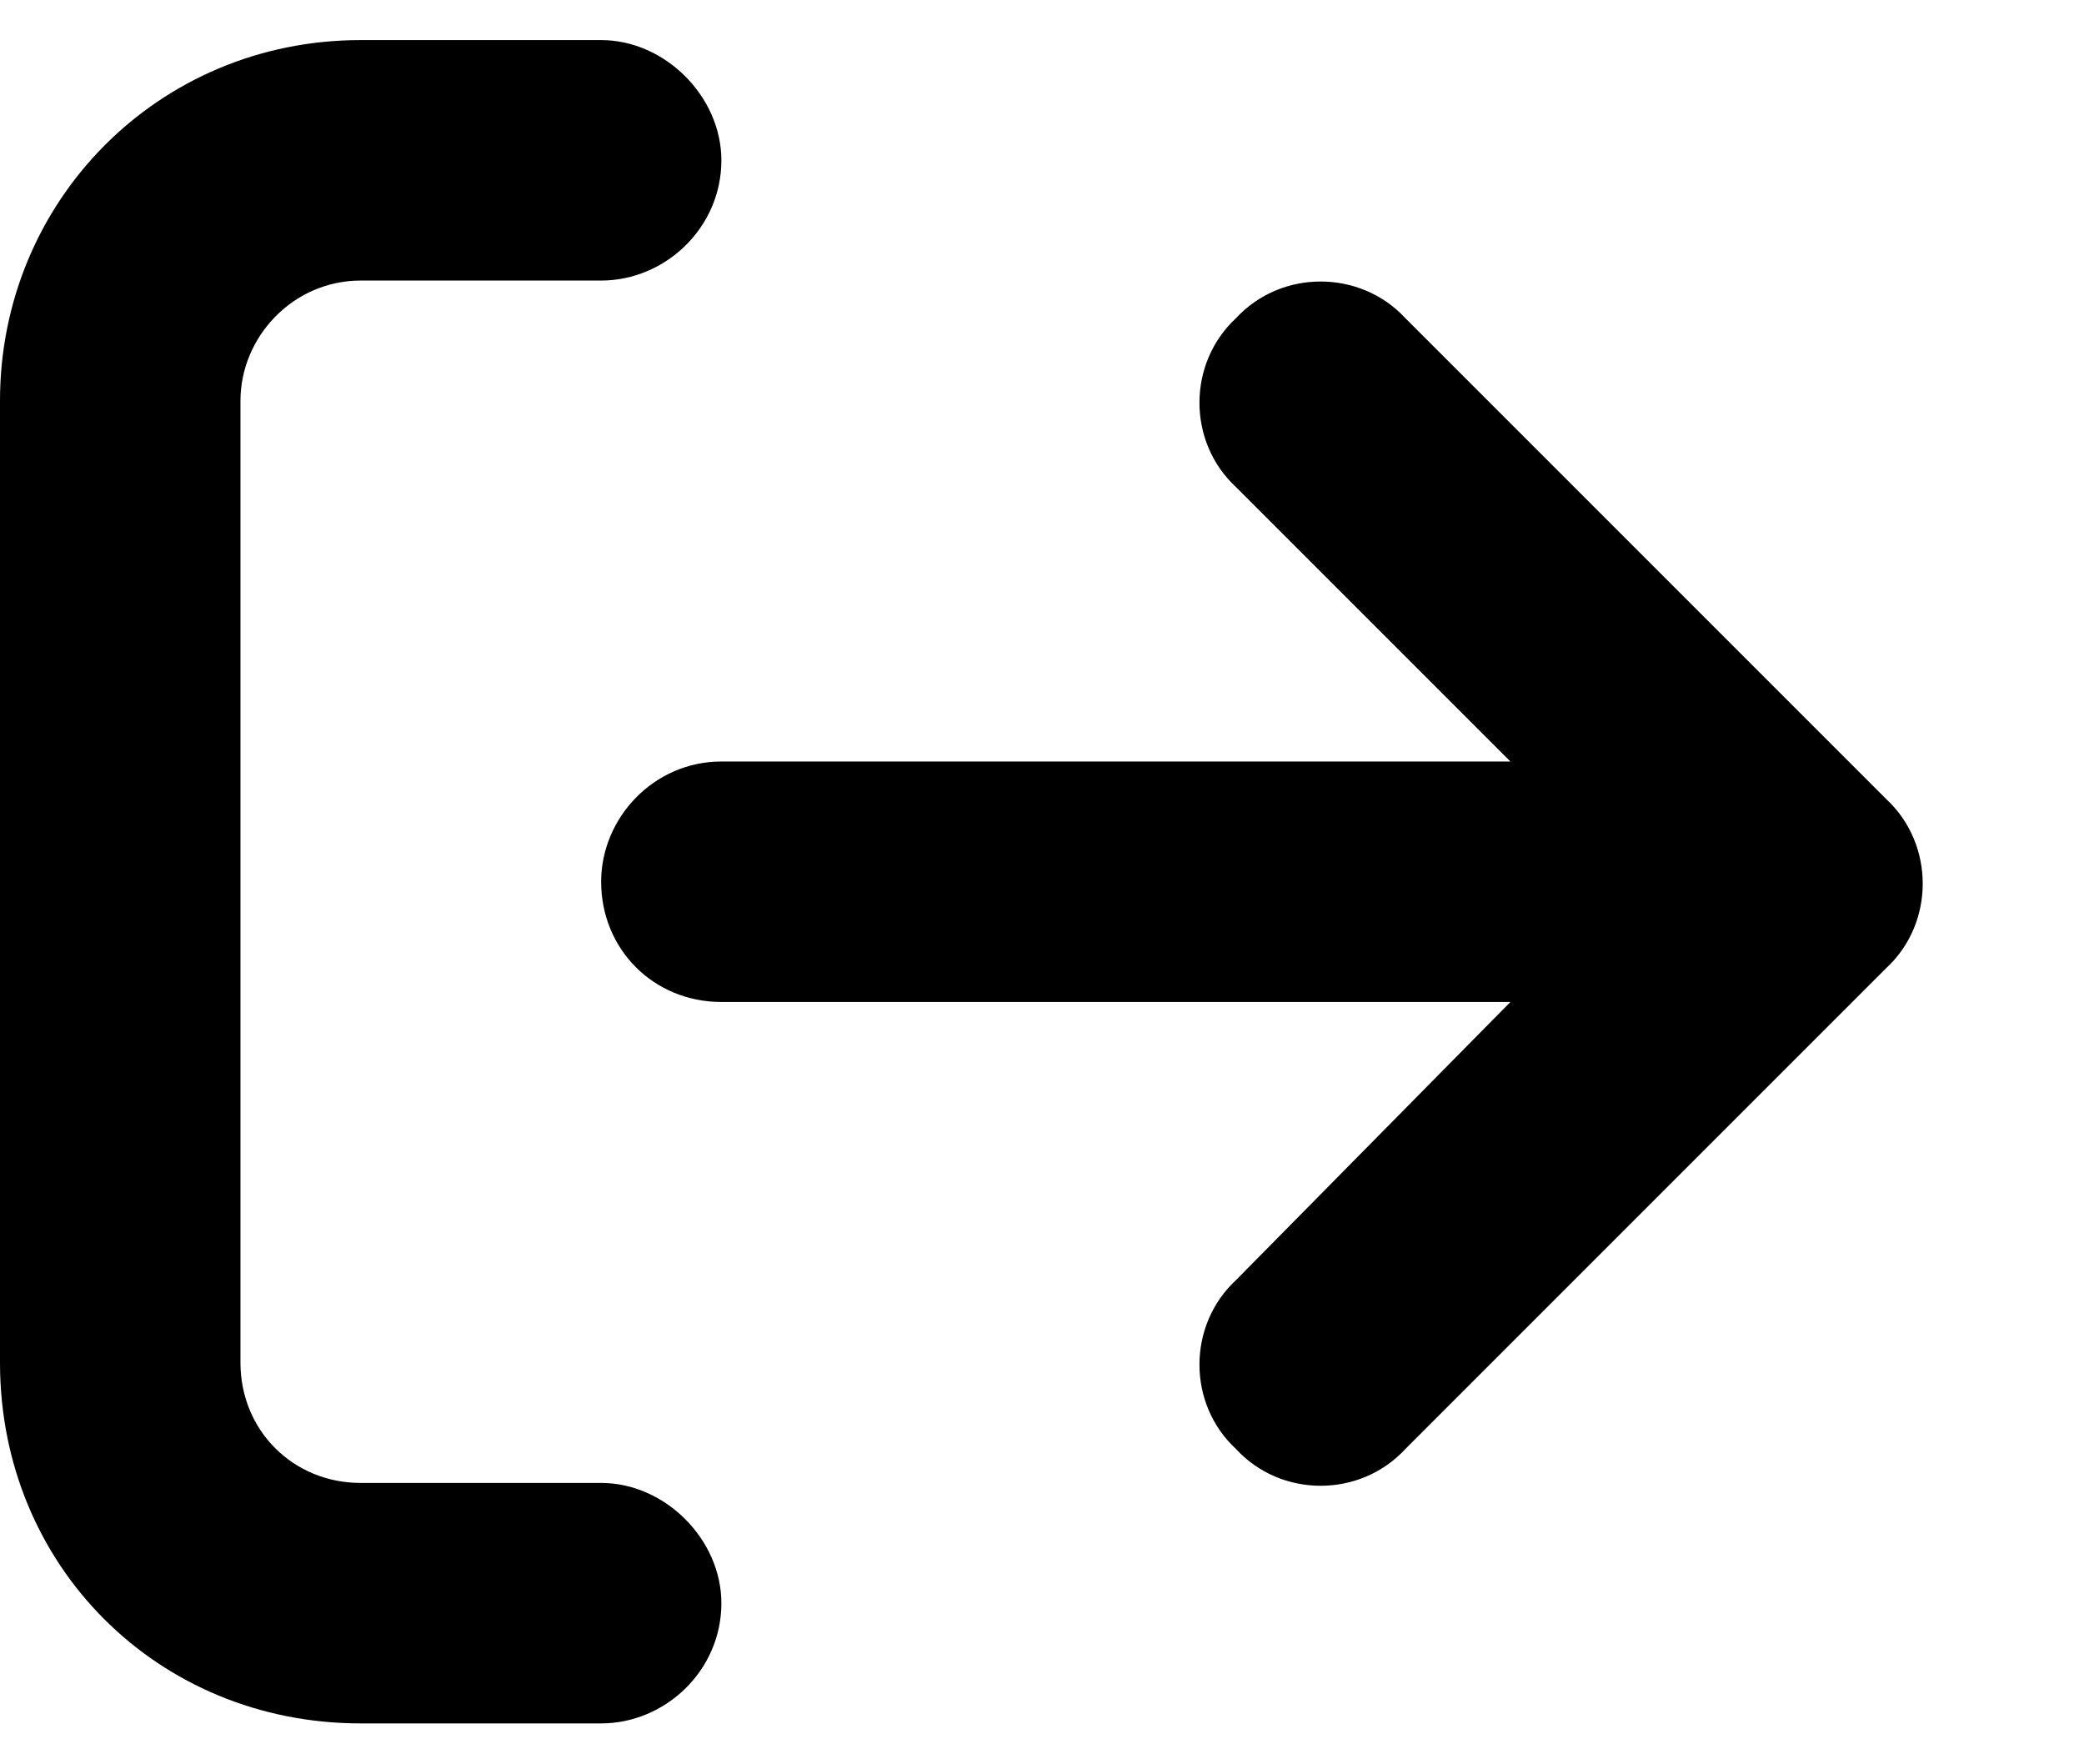
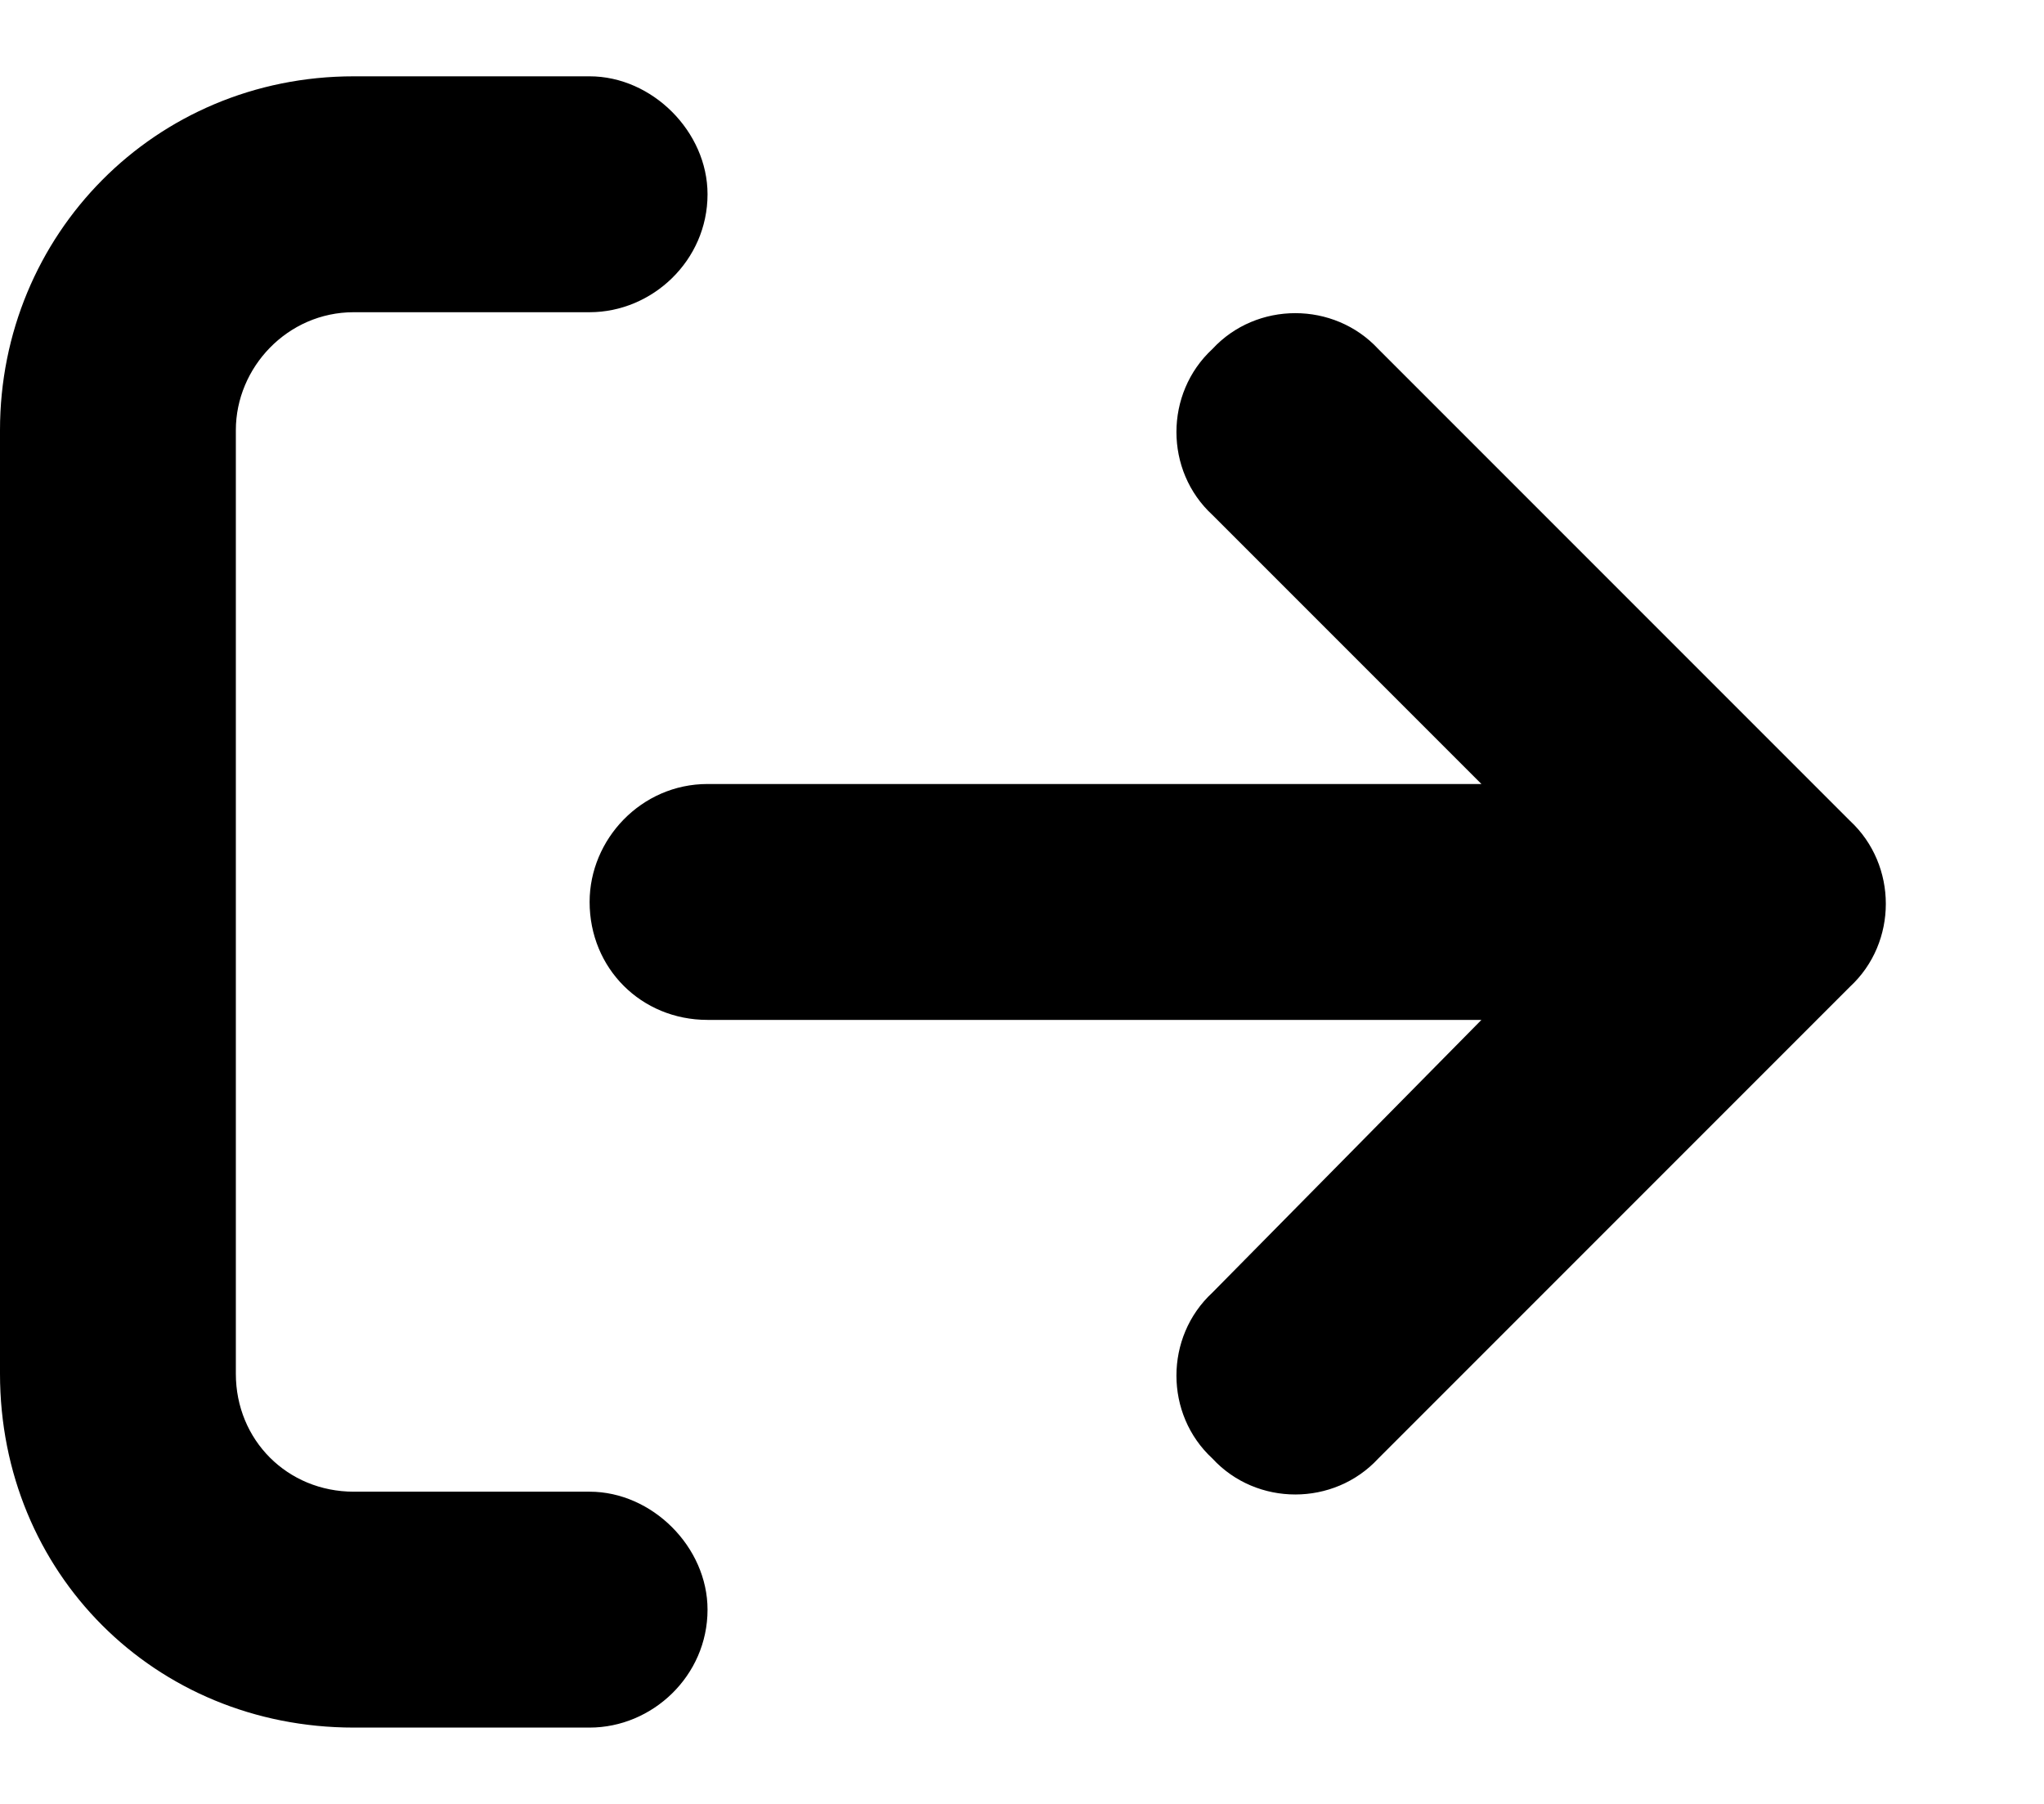
- <svg xmlns="http://www.w3.org/2000/svg" width="3.75vw" height="3.75vw" viewBox="0 0 13 11" fill="none">
+ <svg xmlns="http://www.w3.org/2000/svg" width="17" height="15" viewBox="0 0 13 11" fill="none">
  <path d="M3.75 9.25H2.25C1.828 9.25 1.5 8.922 1.5 8.5V2.5C1.5 2.102 1.828 1.75 2.25 1.75H3.75C4.148 1.75 4.5 1.422 4.5 1C4.5 0.602 4.148 0.25 3.75 0.25H2.25C0.984 0.25 0 1.258 0 2.5V8.5C0 9.766 0.984 10.75 2.25 10.75H3.75C4.148 10.75 4.5 10.422 4.5 10C4.5 9.602 4.148 9.25 3.75 9.25ZM11.766 4.984L8.766 1.984C8.484 1.68 7.992 1.68 7.711 1.984C7.406 2.266 7.406 2.758 7.711 3.039L9.422 4.75H4.5C4.078 4.75 3.75 5.102 3.75 5.5C3.75 5.922 4.078 6.25 4.5 6.25H9.422L7.711 7.984C7.406 8.266 7.406 8.758 7.711 9.039C7.992 9.344 8.484 9.344 8.766 9.039L11.766 6.039C12.07 5.758 12.07 5.266 11.766 4.984Z" fill="black" />
</svg>
